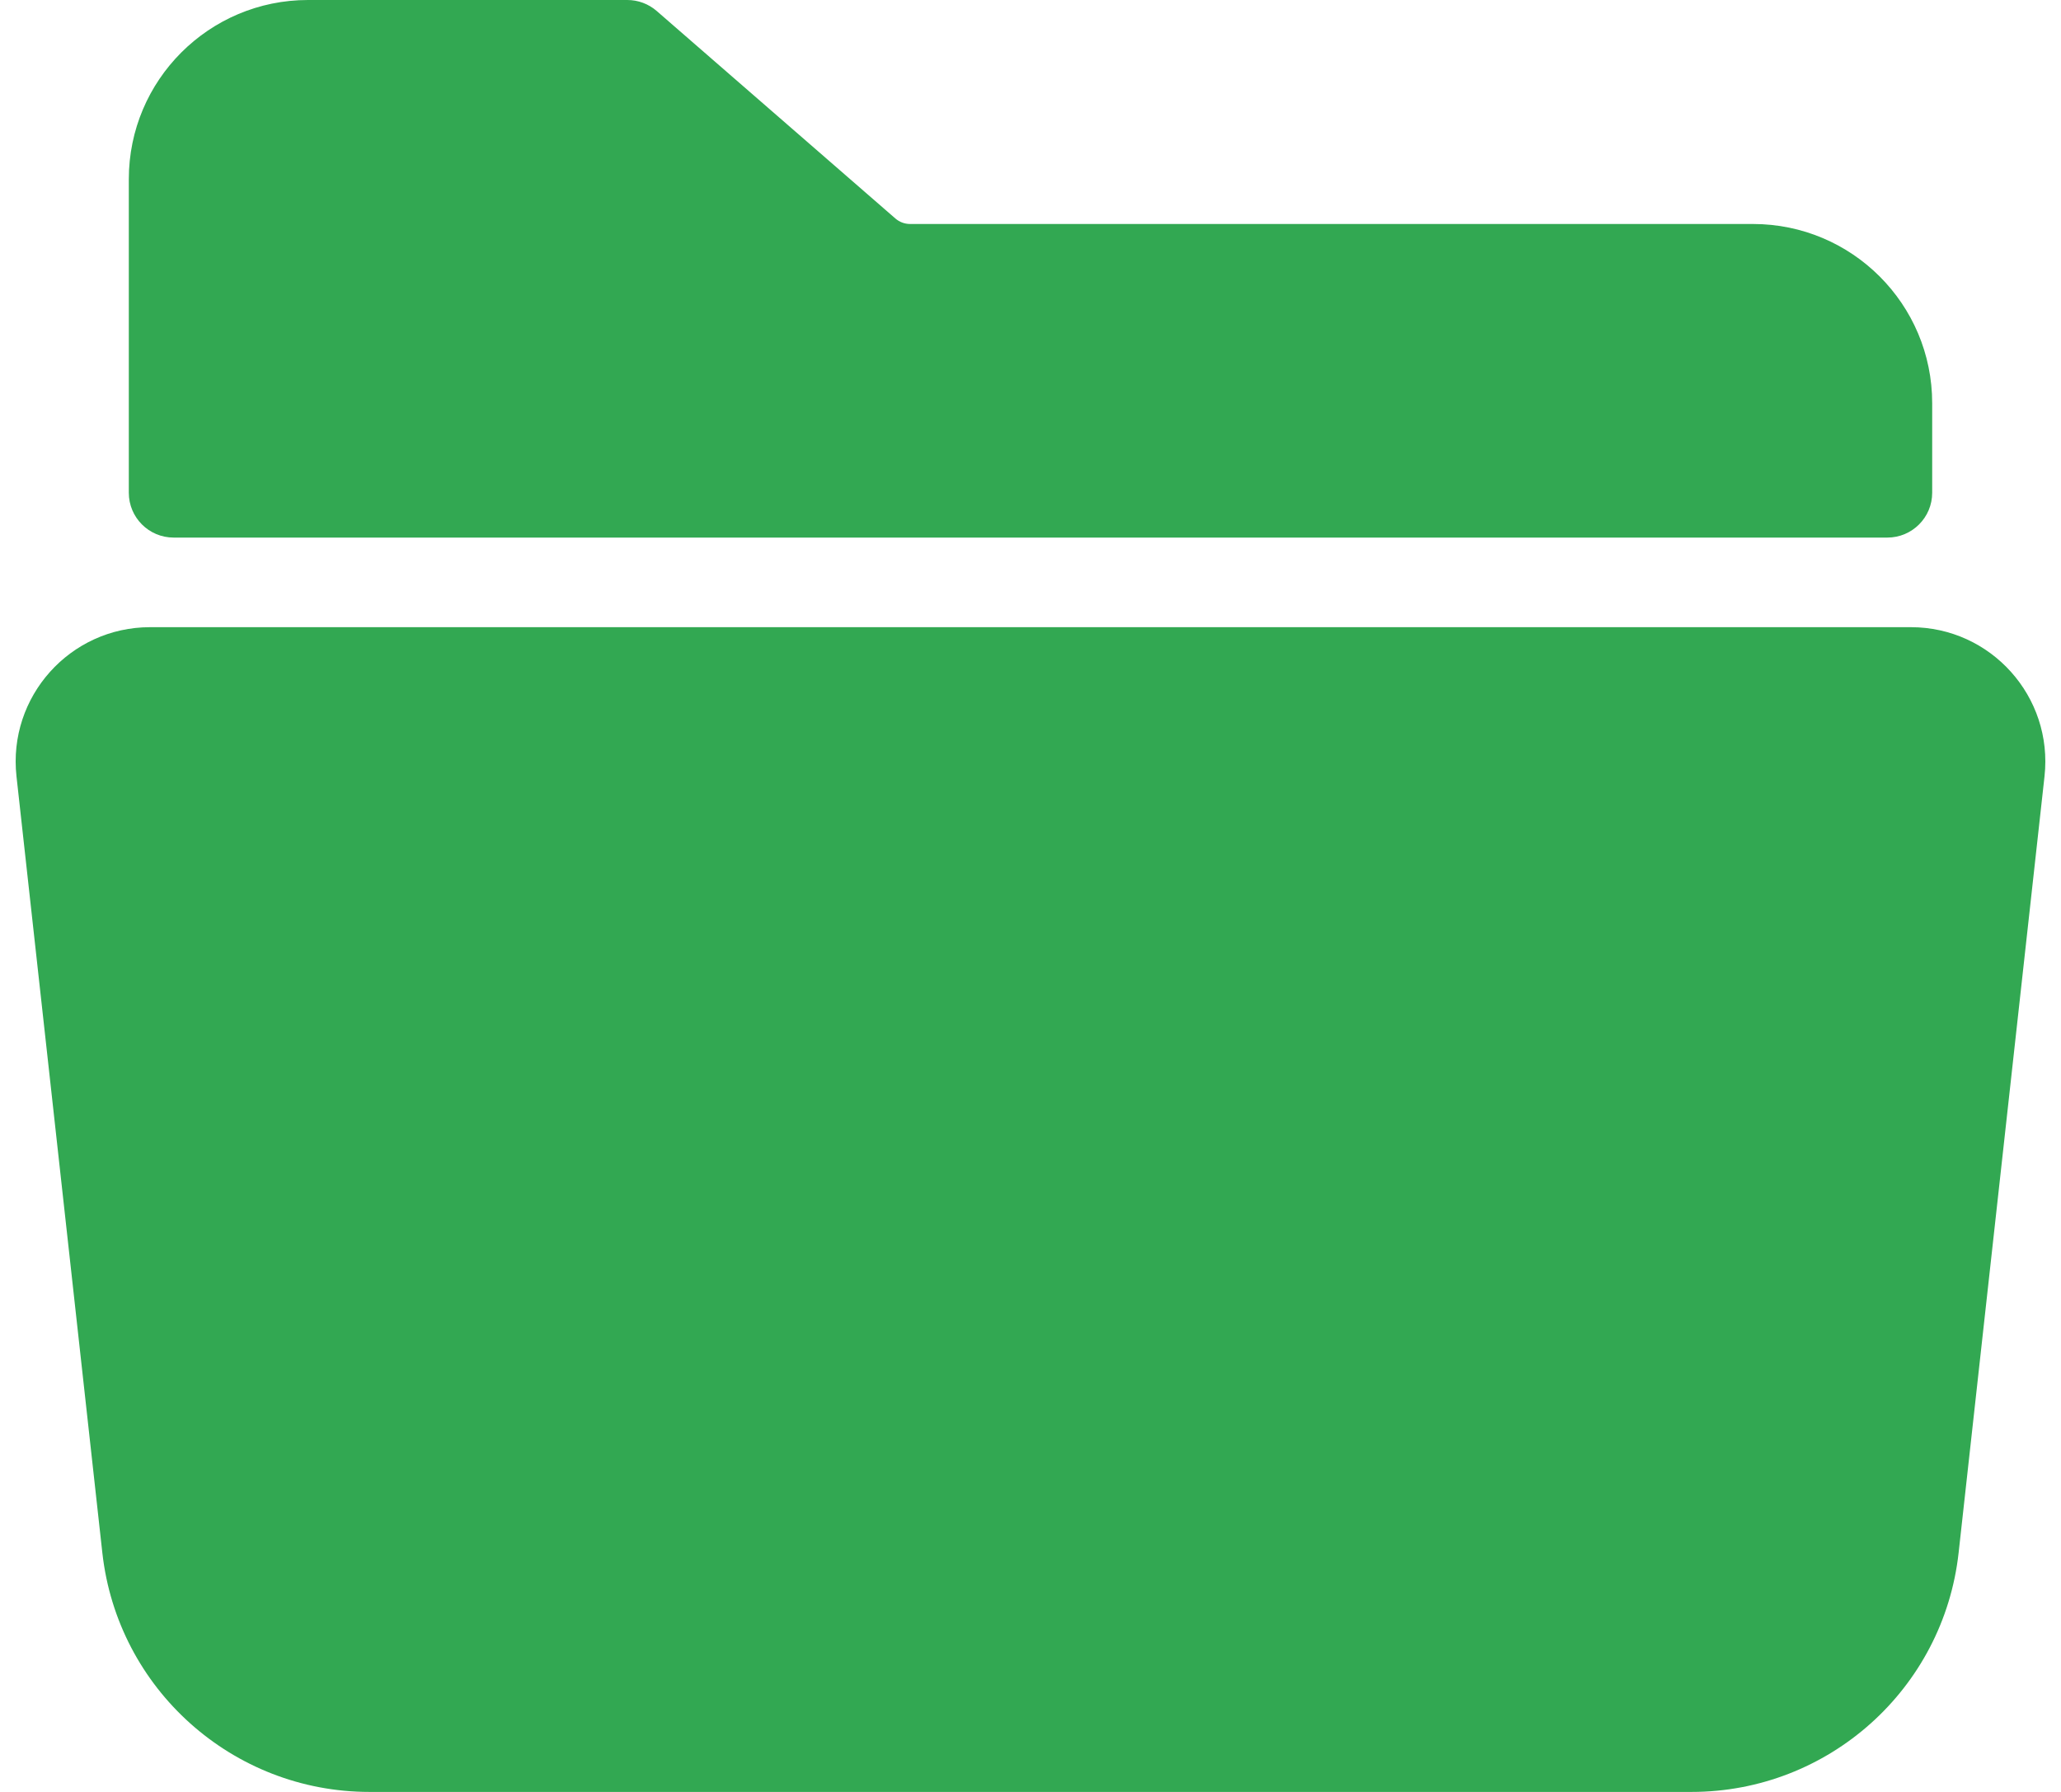
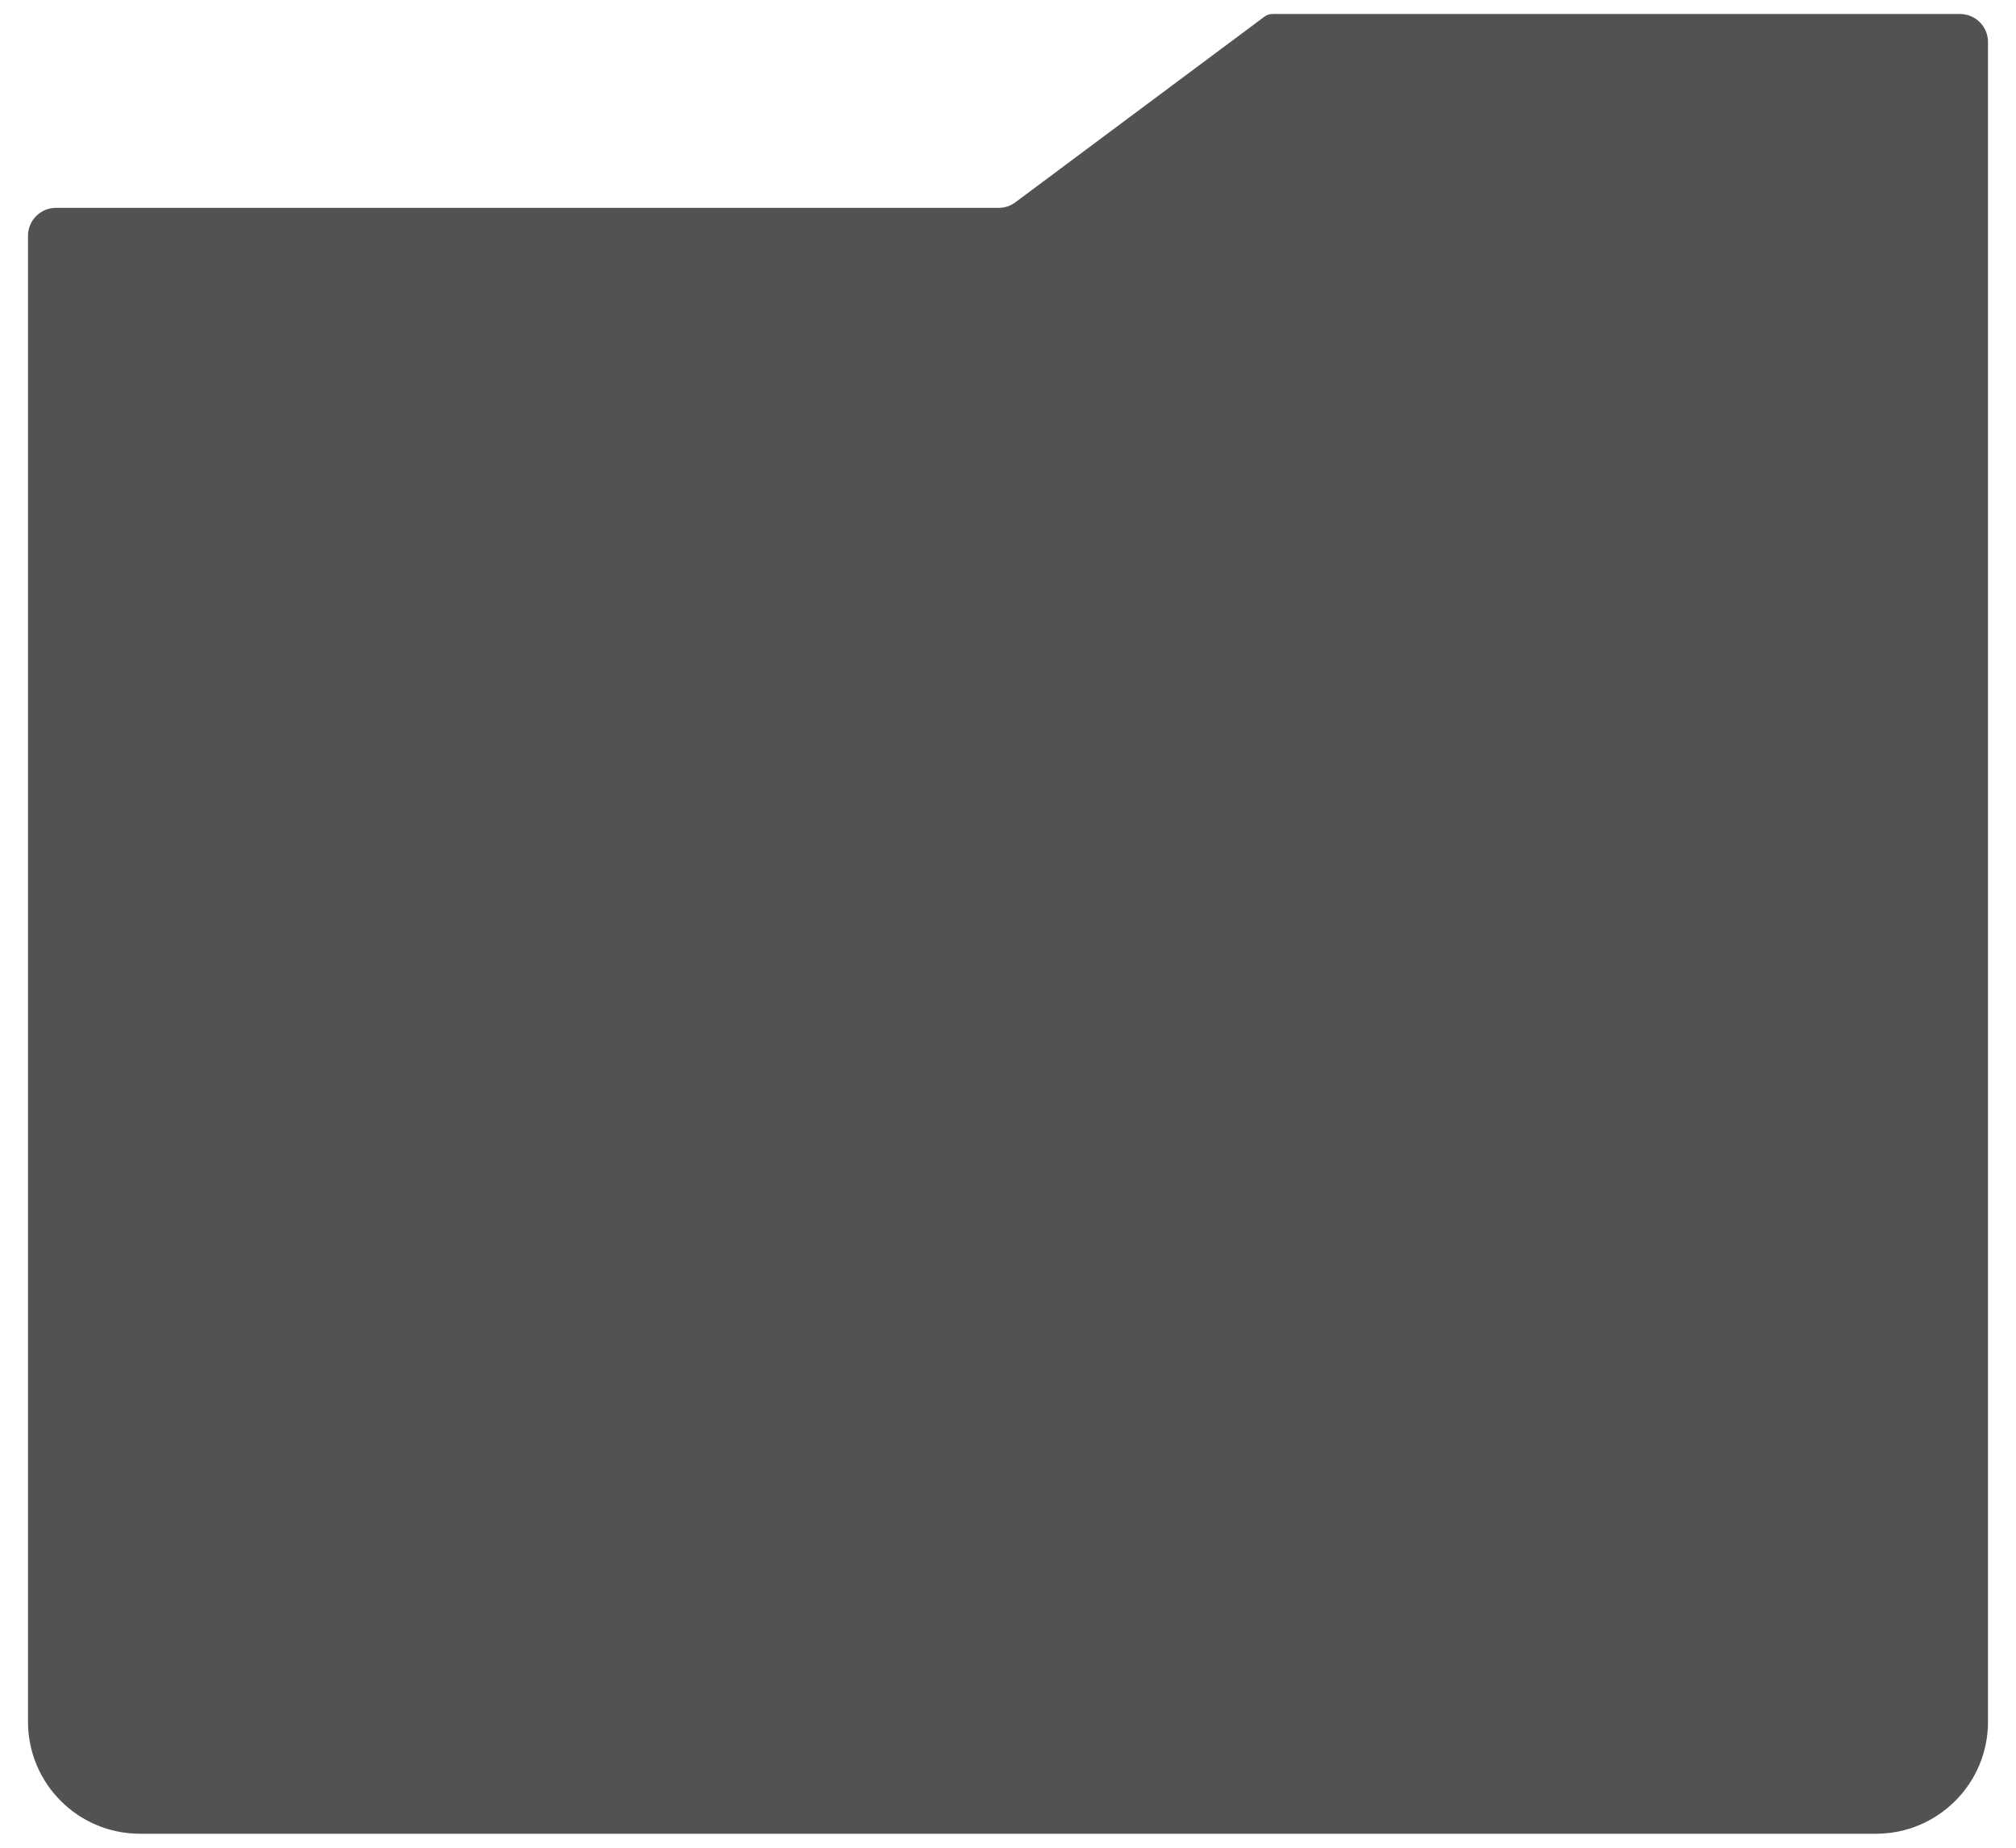
- <svg xmlns="http://www.w3.org/2000/svg" width="46" height="40" viewBox="0 0 46 40" fill="#32a852">
-   <path d="M0.368 17.33C0.172 15.553 1.563 14 3.35 14H42.65C44.437 14 45.828 15.553 45.632 17.33L43.715 34.66C43.379 37.7 40.81 40 37.752 40H8.248C5.19 40 2.621 37.7 2.284 34.66L0.368 17.33Z" />
-   <path d="M43.125 11V9C43.125 6.791 41.334 5 39.125 5H20.312C20.191 5 20.075 4.956 19.984 4.877L14.657 0.245C14.475 0.087 14.242 0 14.001 0H6.875C4.666 0 2.875 1.791 2.875 4V11C2.875 11.552 3.323 12 3.875 12H42.125C42.677 12 43.125 11.552 43.125 11Z" />
+ <svg xmlns="http://www.w3.org/2000/svg" width="36" height="33" viewBox="0 0 36 33" fill="none">
+   <path d="M17.834 3.712H1C0.724 3.712 0.5 3.935 0.5 4.212V30.75C0.5 31.855 1.395 32.75 2.5 32.75H33.5C34.605 32.75 35.5 31.855 35.5 30.75V0.75C35.5 0.474 35.276 0.25 35 0.25H22.726C22.672 0.25 22.619 0.267 22.576 0.3L18.133 3.612C18.047 3.677 17.942 3.712 17.834 3.712Z" fill="#525252" />
</svg>
